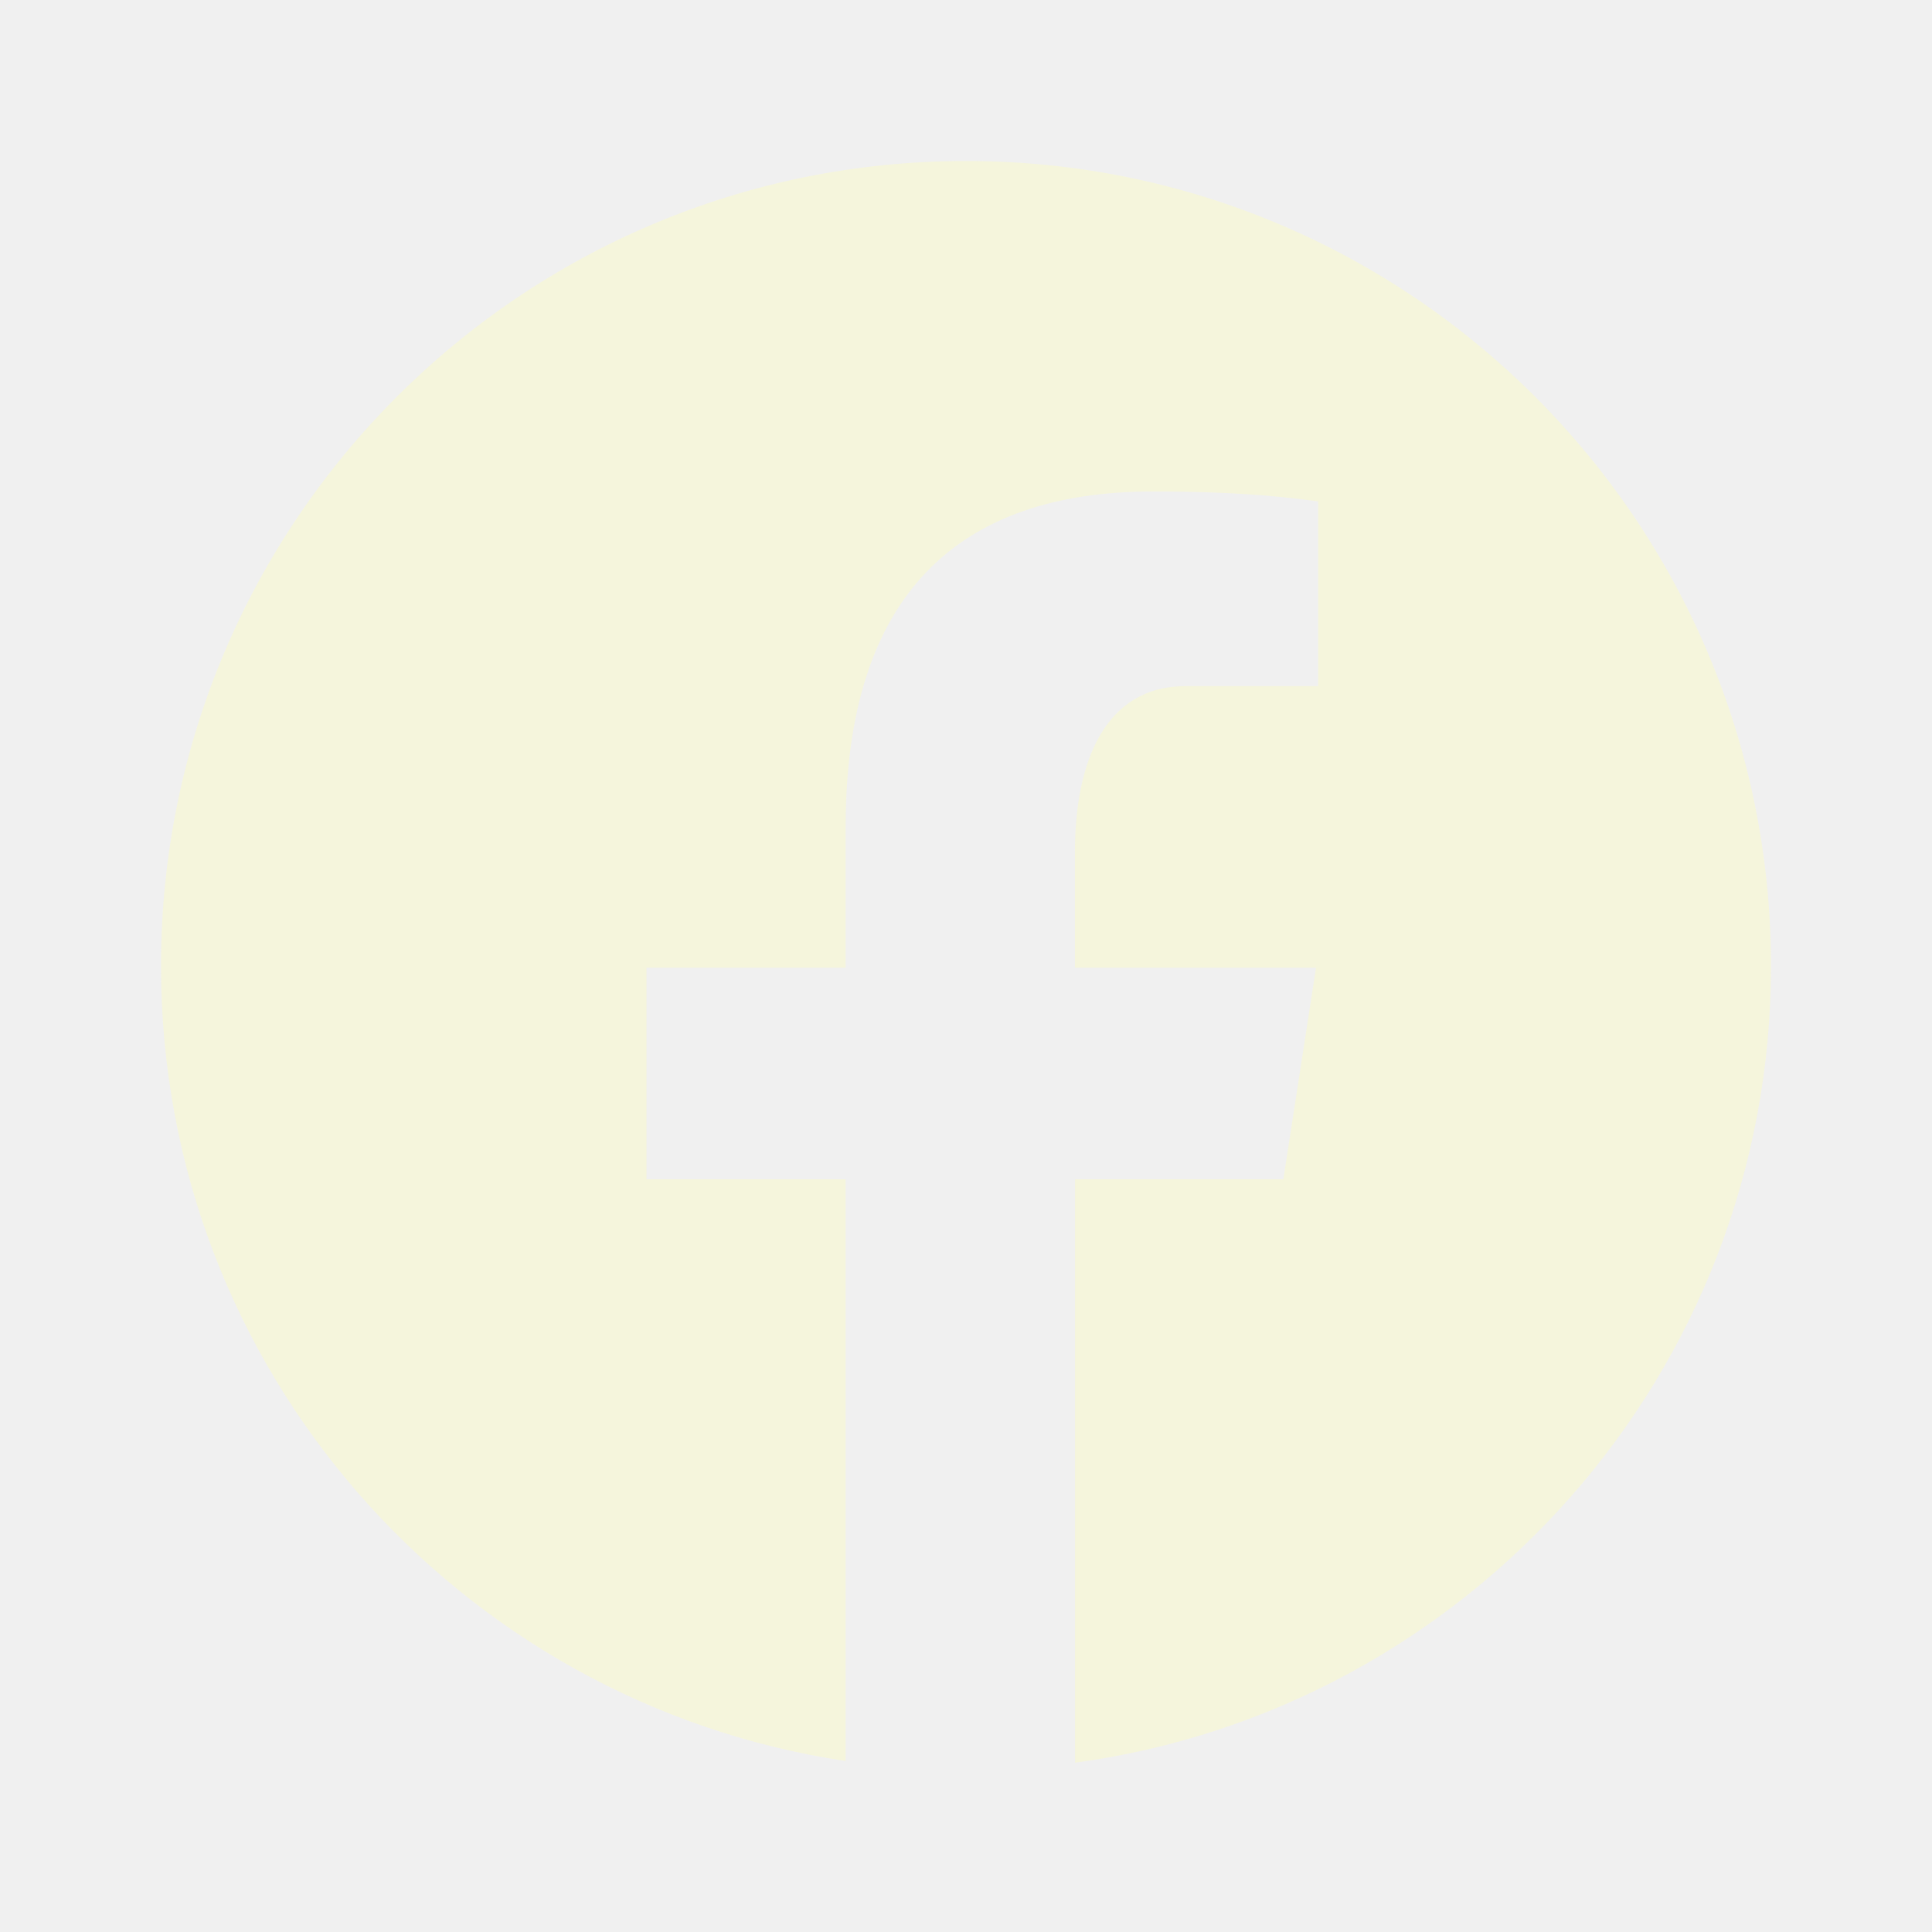
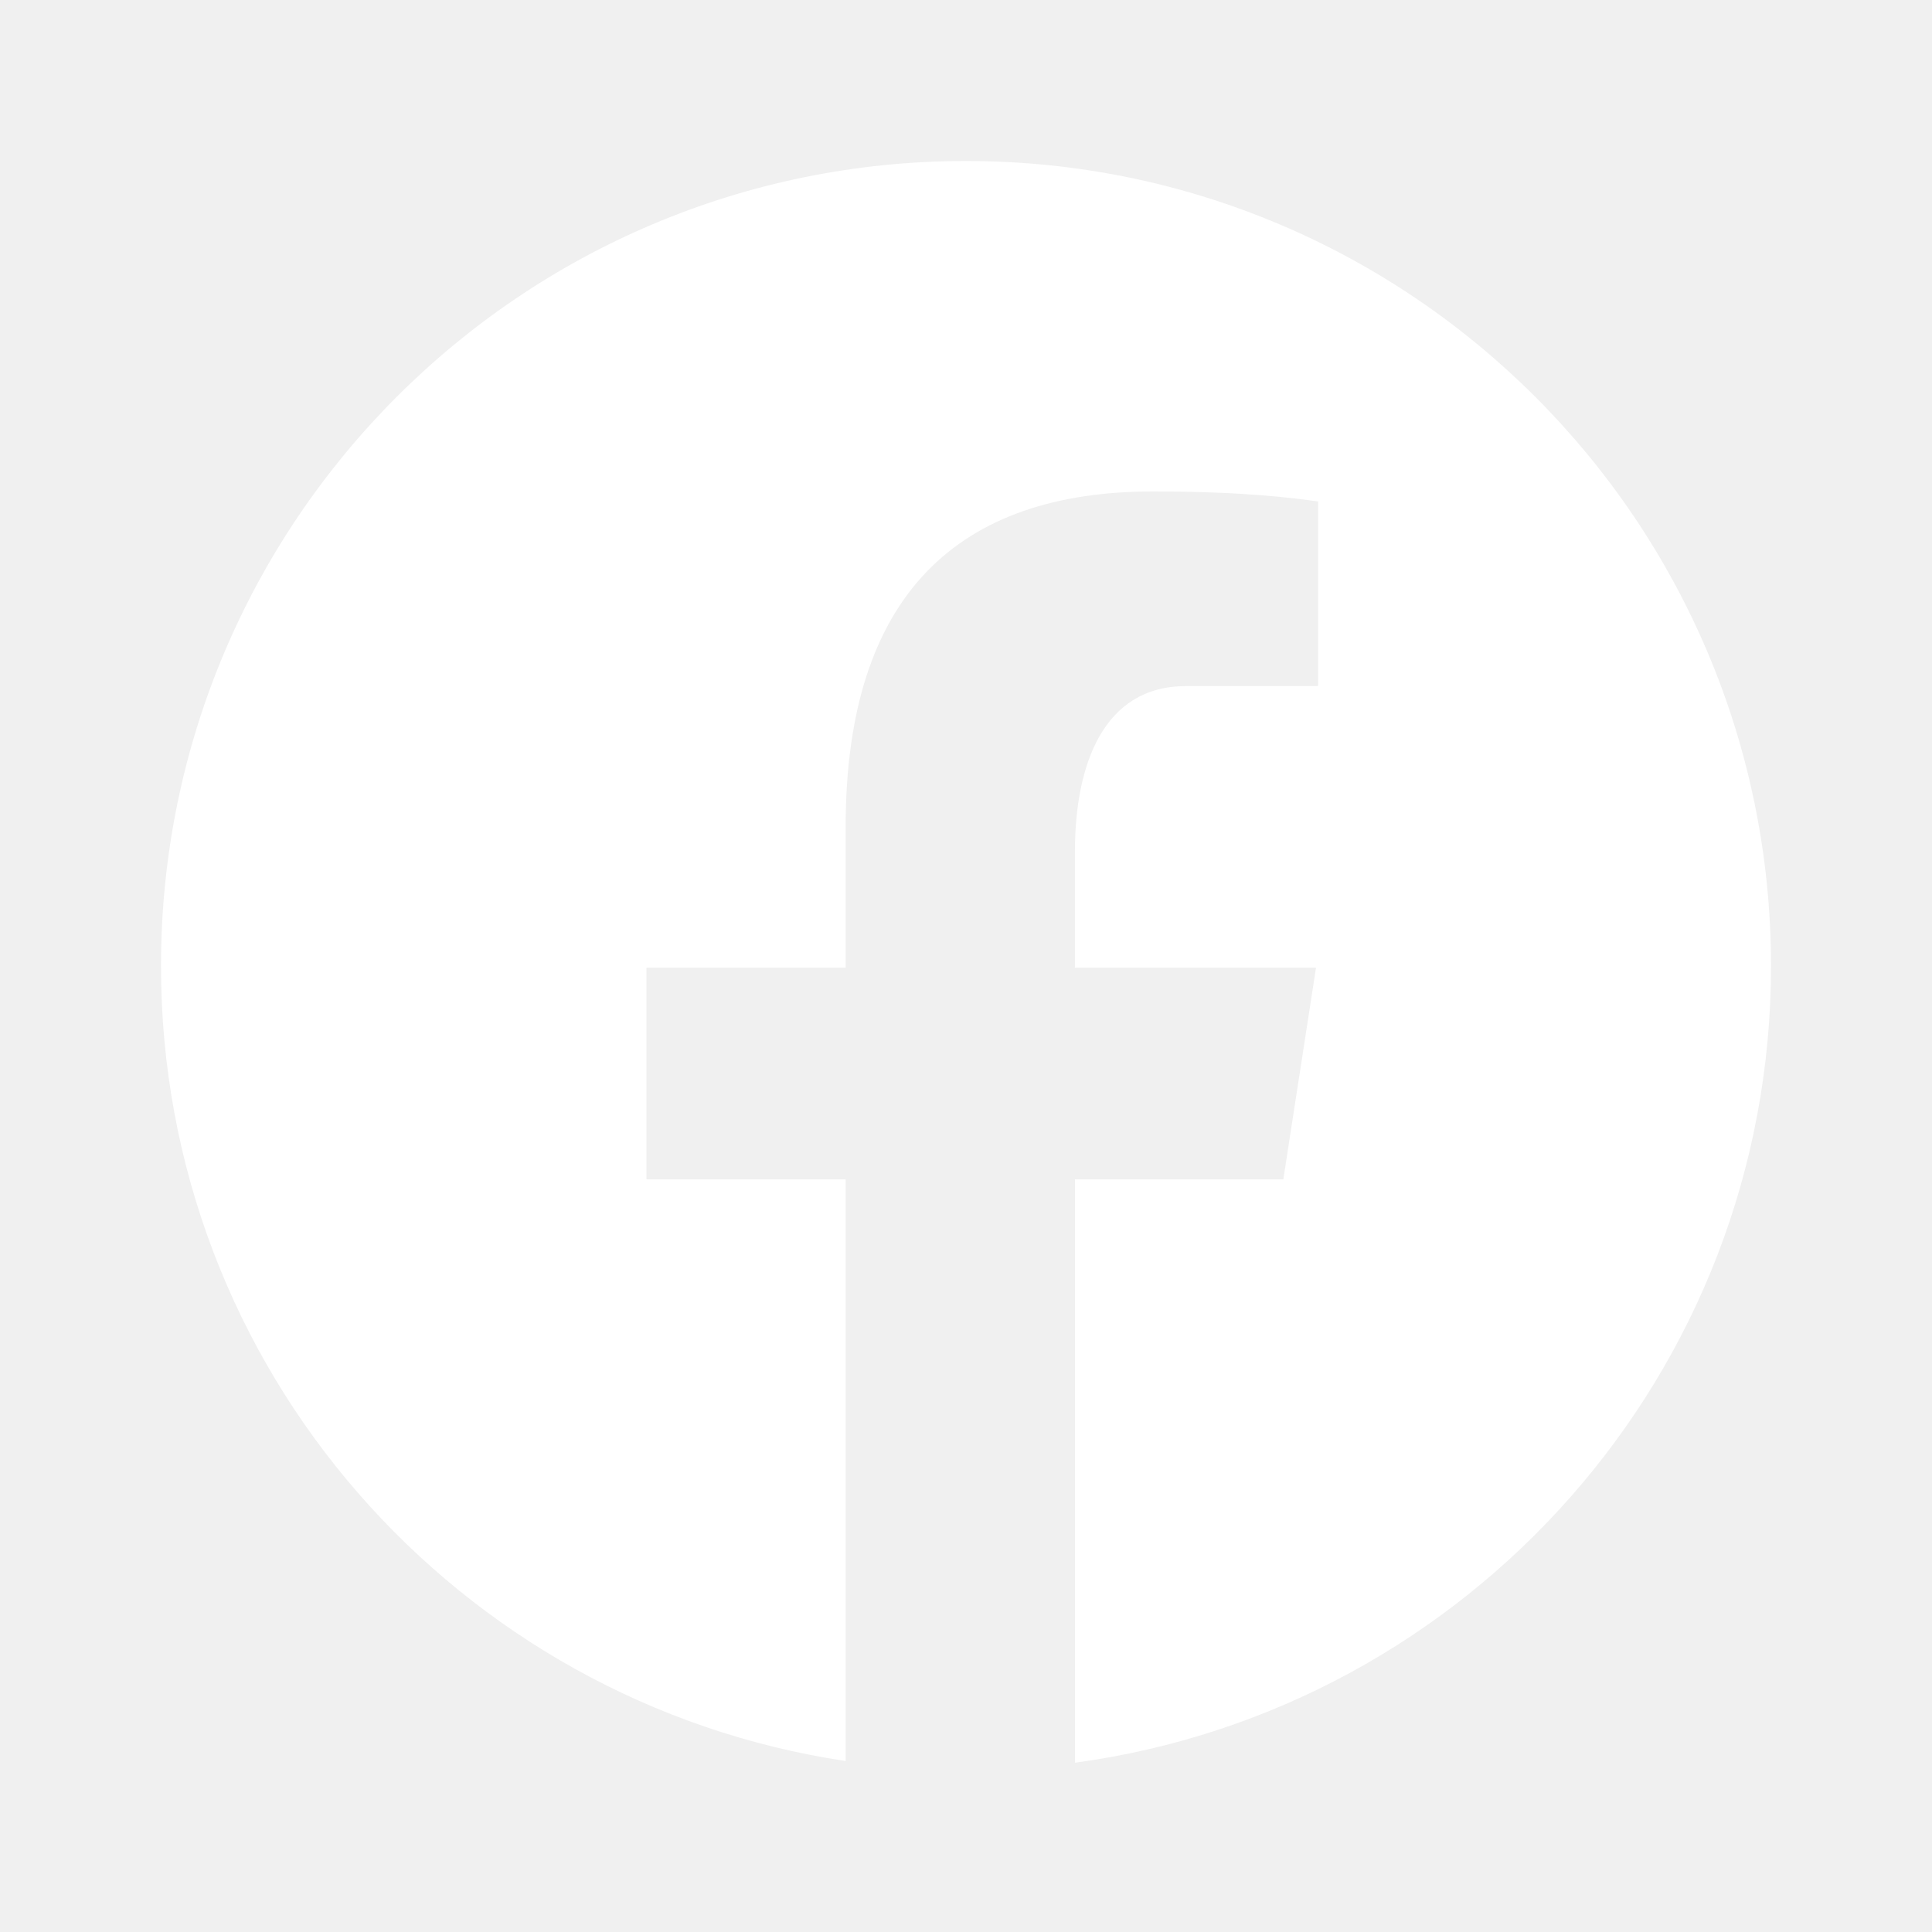
<svg xmlns="http://www.w3.org/2000/svg" viewBox="0 0 24 24" width="48px" height="48px">
-   <path d="M12,2C6.477,2,2,6.477,2,12c0,5.013,3.693,9.153,8.505,9.876V14.65H8.031v-2.629h2.474v-1.749 c0-2.896,1.411-4.167,3.818-4.167c1.153,0,1.762,0.085,2.051,0.124v2.294h-1.642c-1.022,0-1.379,0.969-1.379,2.061v1.437h2.995 l-0.406,2.629h-2.588v7.247C18.235,21.236,22,17.062,22,12C22,6.477,17.523,2,12,2z" fill="beige" />
+   <path d="M12,2C6.477,2,2,6.477,2,12c0,5.013,3.693,9.153,8.505,9.876V14.65H8.031v-2.629h2.474v-1.749 c0-2.896,1.411-4.167,3.818-4.167c1.153,0,1.762,0.085,2.051,0.124v2.294h-1.642c-1.022,0-1.379,0.969-1.379,2.061v1.437h2.995 l-0.406,2.629h-2.588v7.247C18.235,21.236,22,17.062,22,12C22,6.477,17.523,2,12,2z" fill="white" />
</svg>
